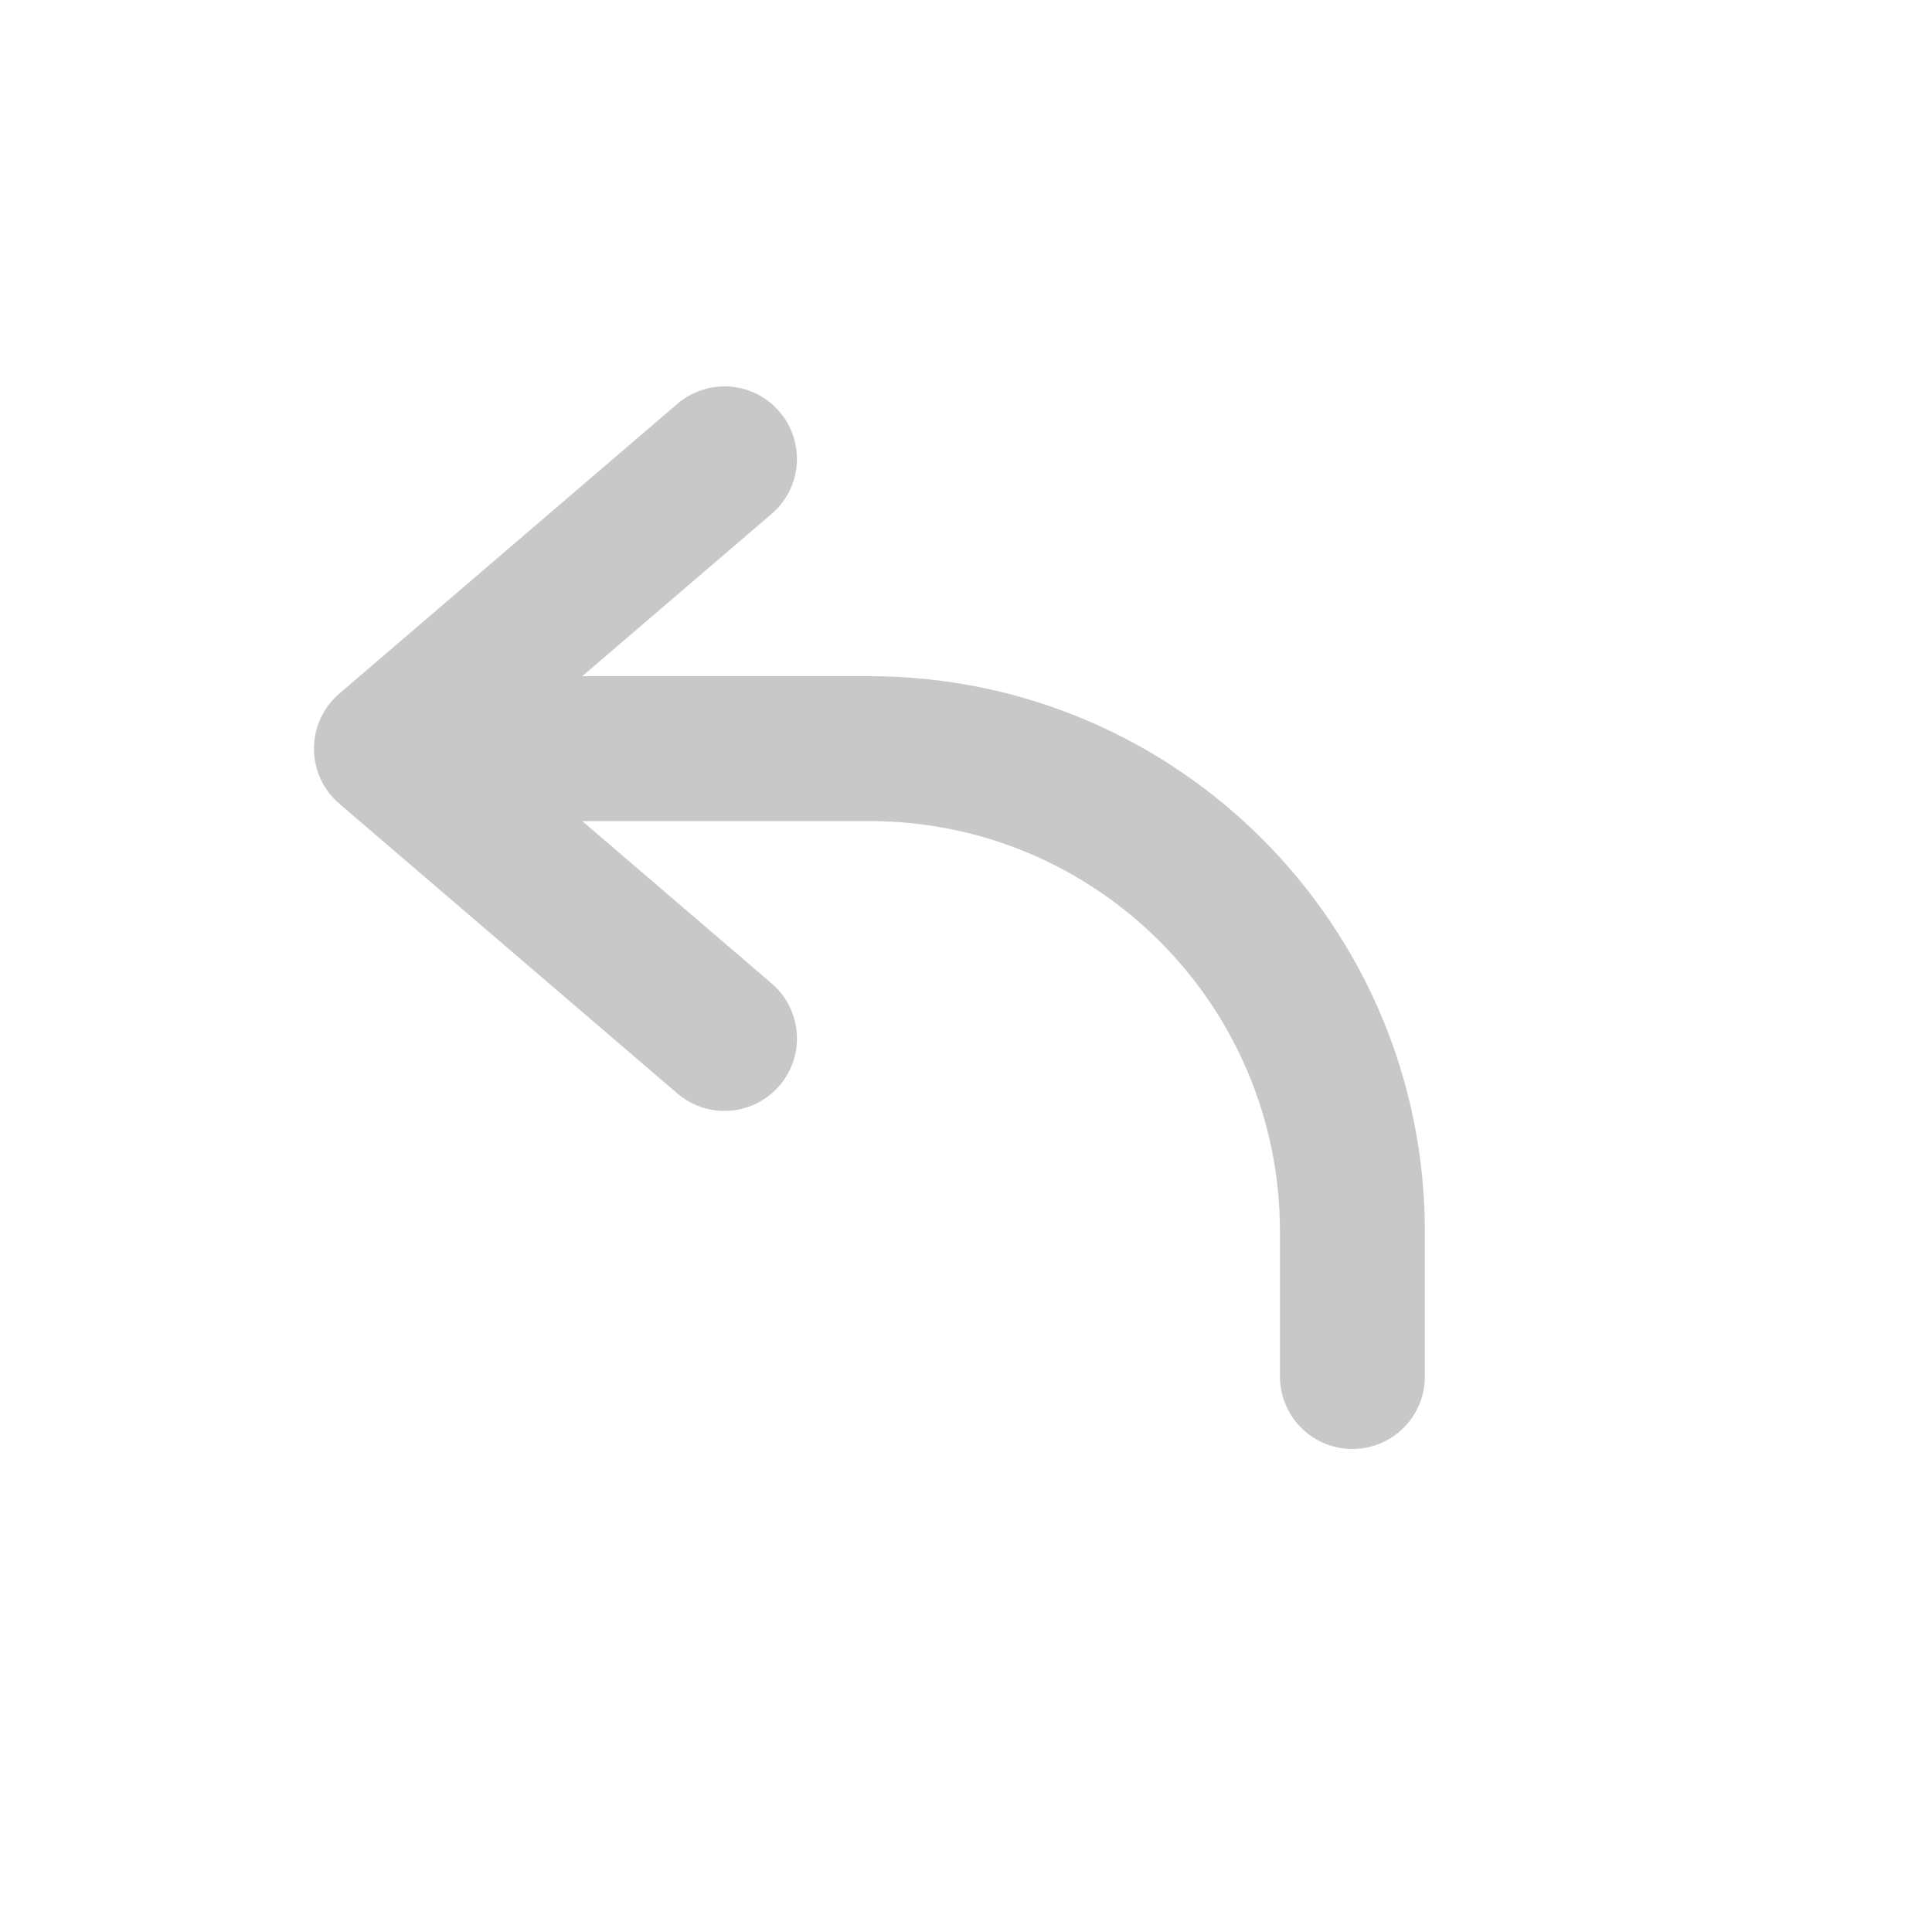
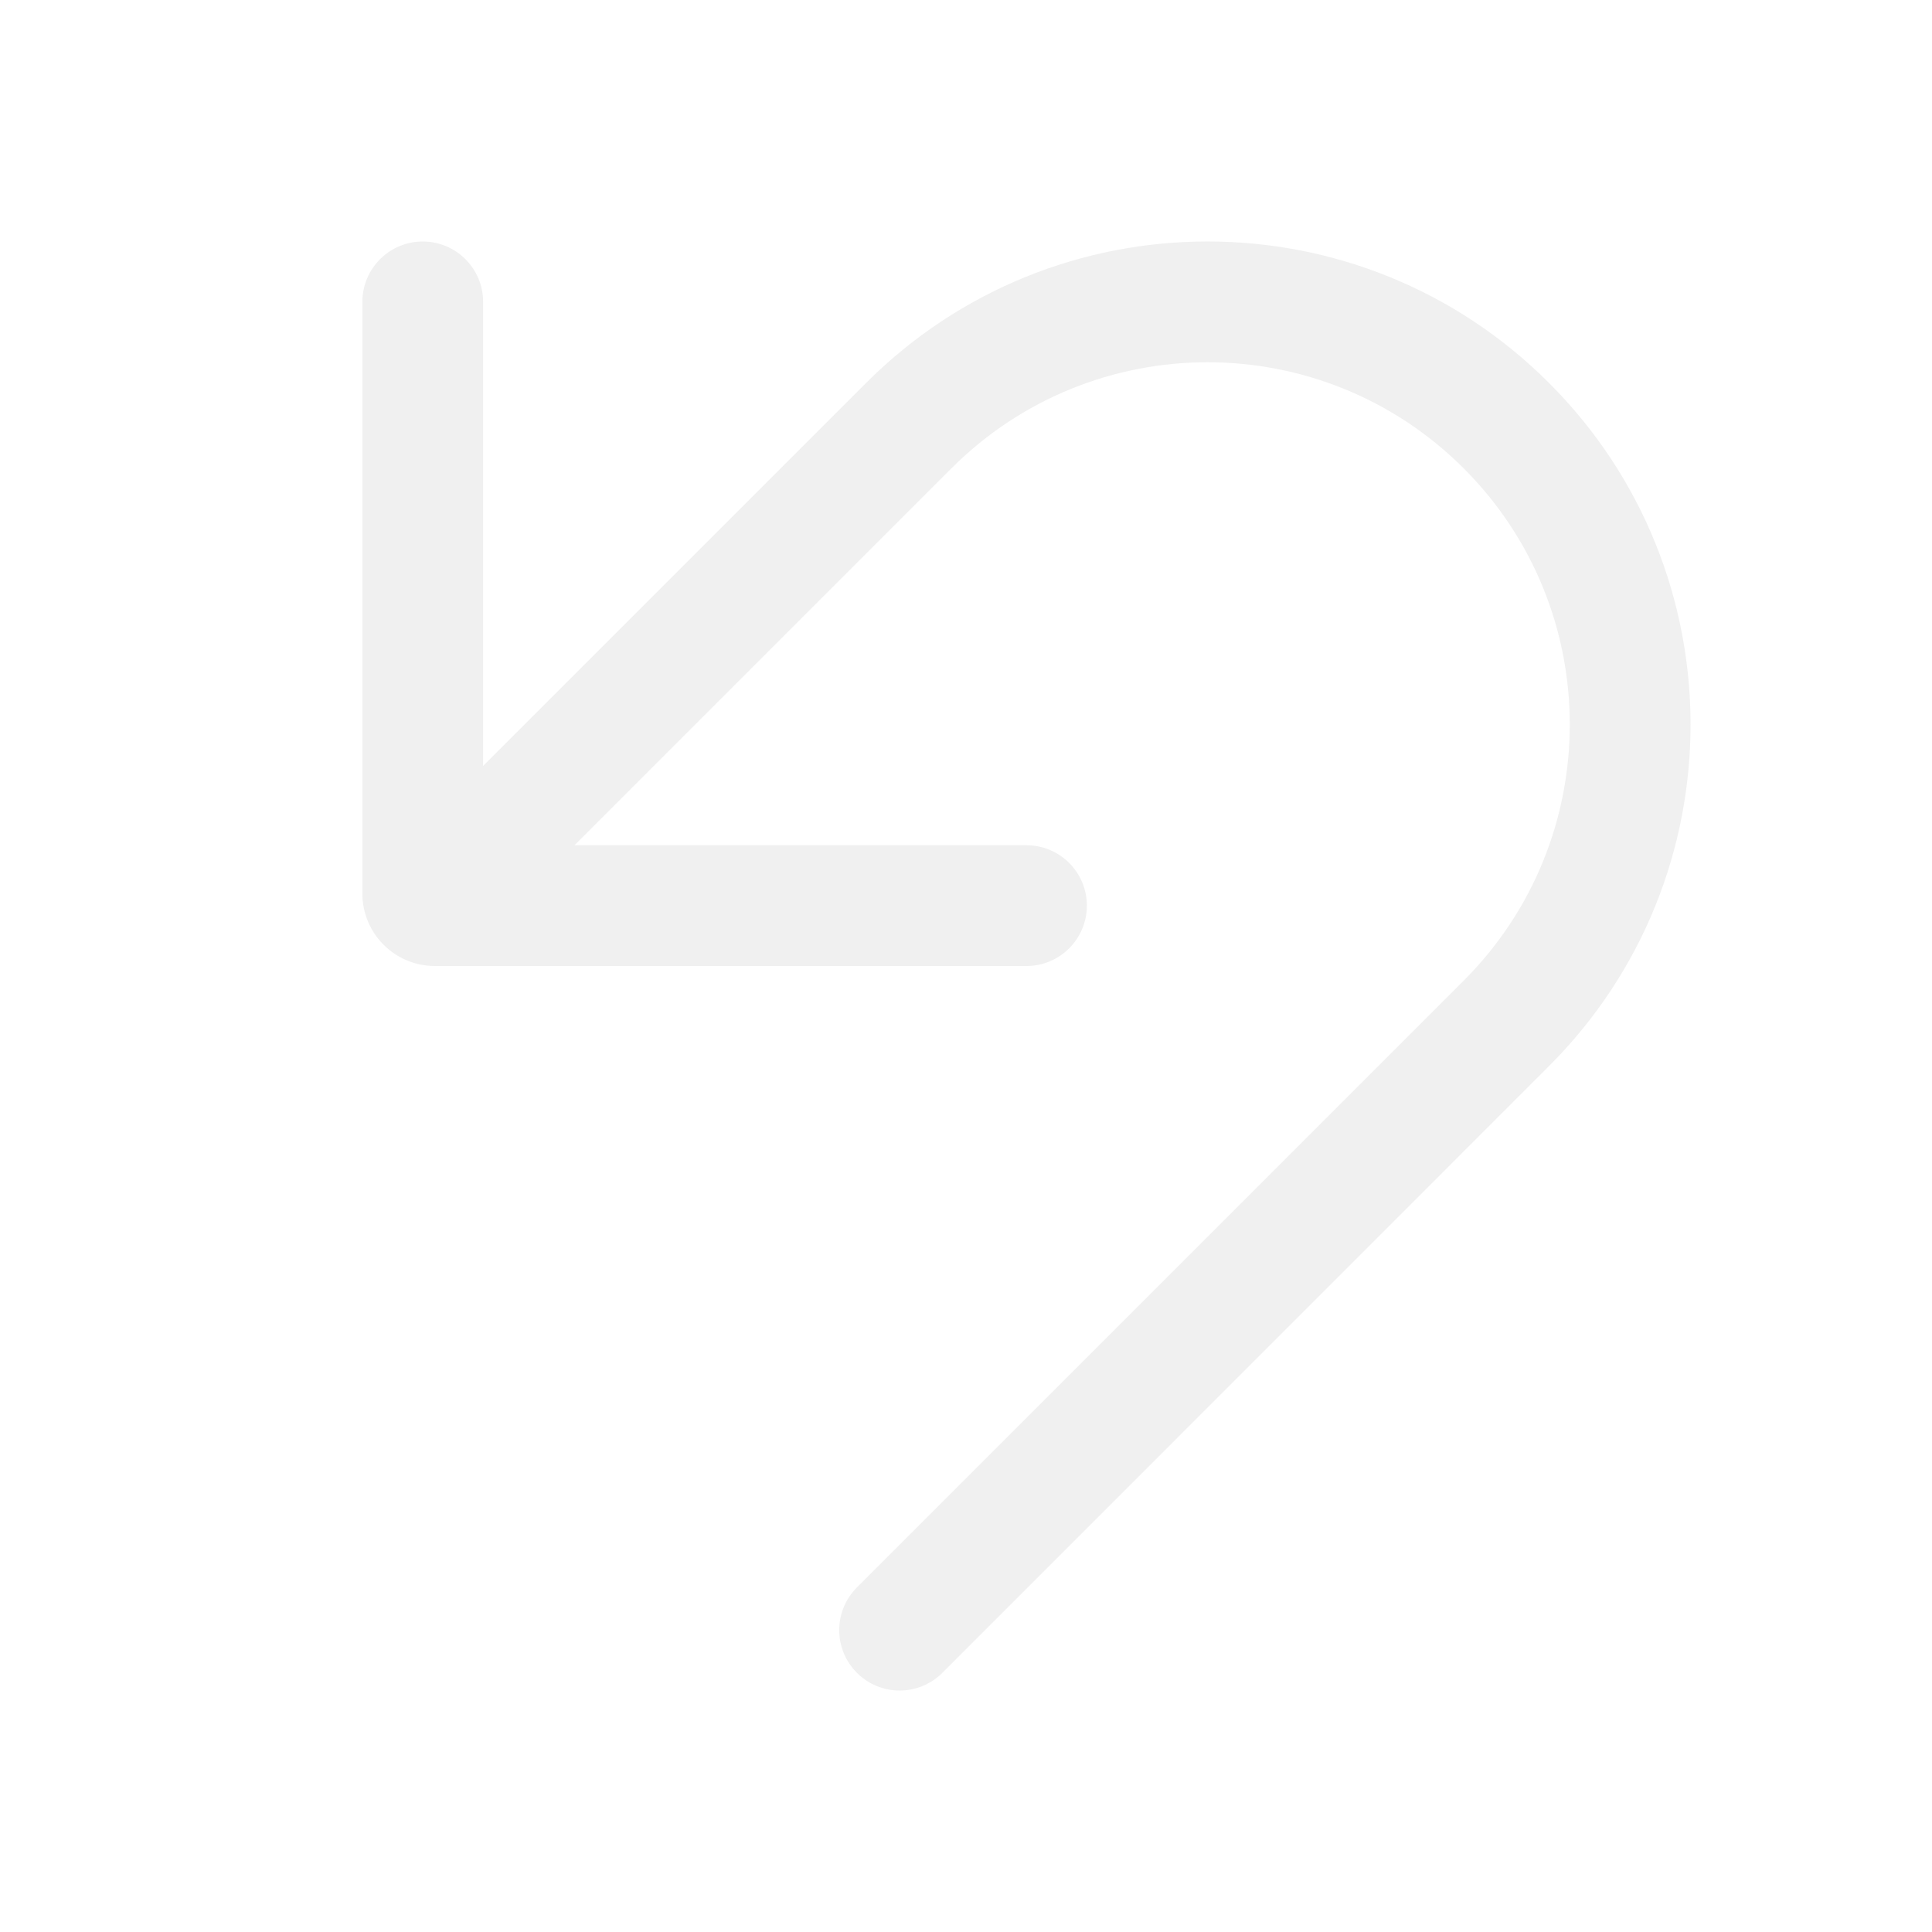
- <svg xmlns="http://www.w3.org/2000/svg" width="16" height="16" viewBox="0 0 16 16" fill="none">
-   <path d="M3.4 6.2h3.8M7.2 6.2a4 4 0 0 1 4 4v1.2" stroke="#C8C8C8" stroke-width="1.2" fill="none" stroke-linecap="round" stroke-linejoin="round" />
-   <path d="M6 3.8L3.2 6.2 6 8.6" stroke="#C8C8C8" stroke-width="1.2" fill="none" stroke-linecap="round" stroke-linejoin="round" />
+ <svg xmlns="http://www.w3.org/2000/svg" width="16" height="16" viewBox="0 0 16 16">
+   <path d="M 3.001,2.5 C 3.001,2.224 3.225,2 3.501,2 3.777,2 4.001,2.224 4.001,2.5 L 4.001,6.343 7.172,3.172 C 8.734,1.609 11.267,1.609 12.829,3.172 14.391,4.734 14.391,7.266 12.829,8.828 L 7.804,13.854 C 7.608,14.049 7.292,14.049 7.097,13.854 6.901,13.658 6.901,13.342 7.097,13.146 L 12.122,8.121 C 13.293,6.95 13.293,5.05 12.122,3.879 10.95,2.707 9.051,2.707 7.879,3.879 L 4.758,7 8.501,7 C 8.777,7 9.001,7.224 9.001,7.5 9.001,7.776 8.777,8 8.501,8 L 3.601,8 C 3.27,8 3.001,7.731 3.001,7.4 L 3.001,2.5 Z" fill="#F0F0F0" fill-rule="evenodd" />
</svg>
